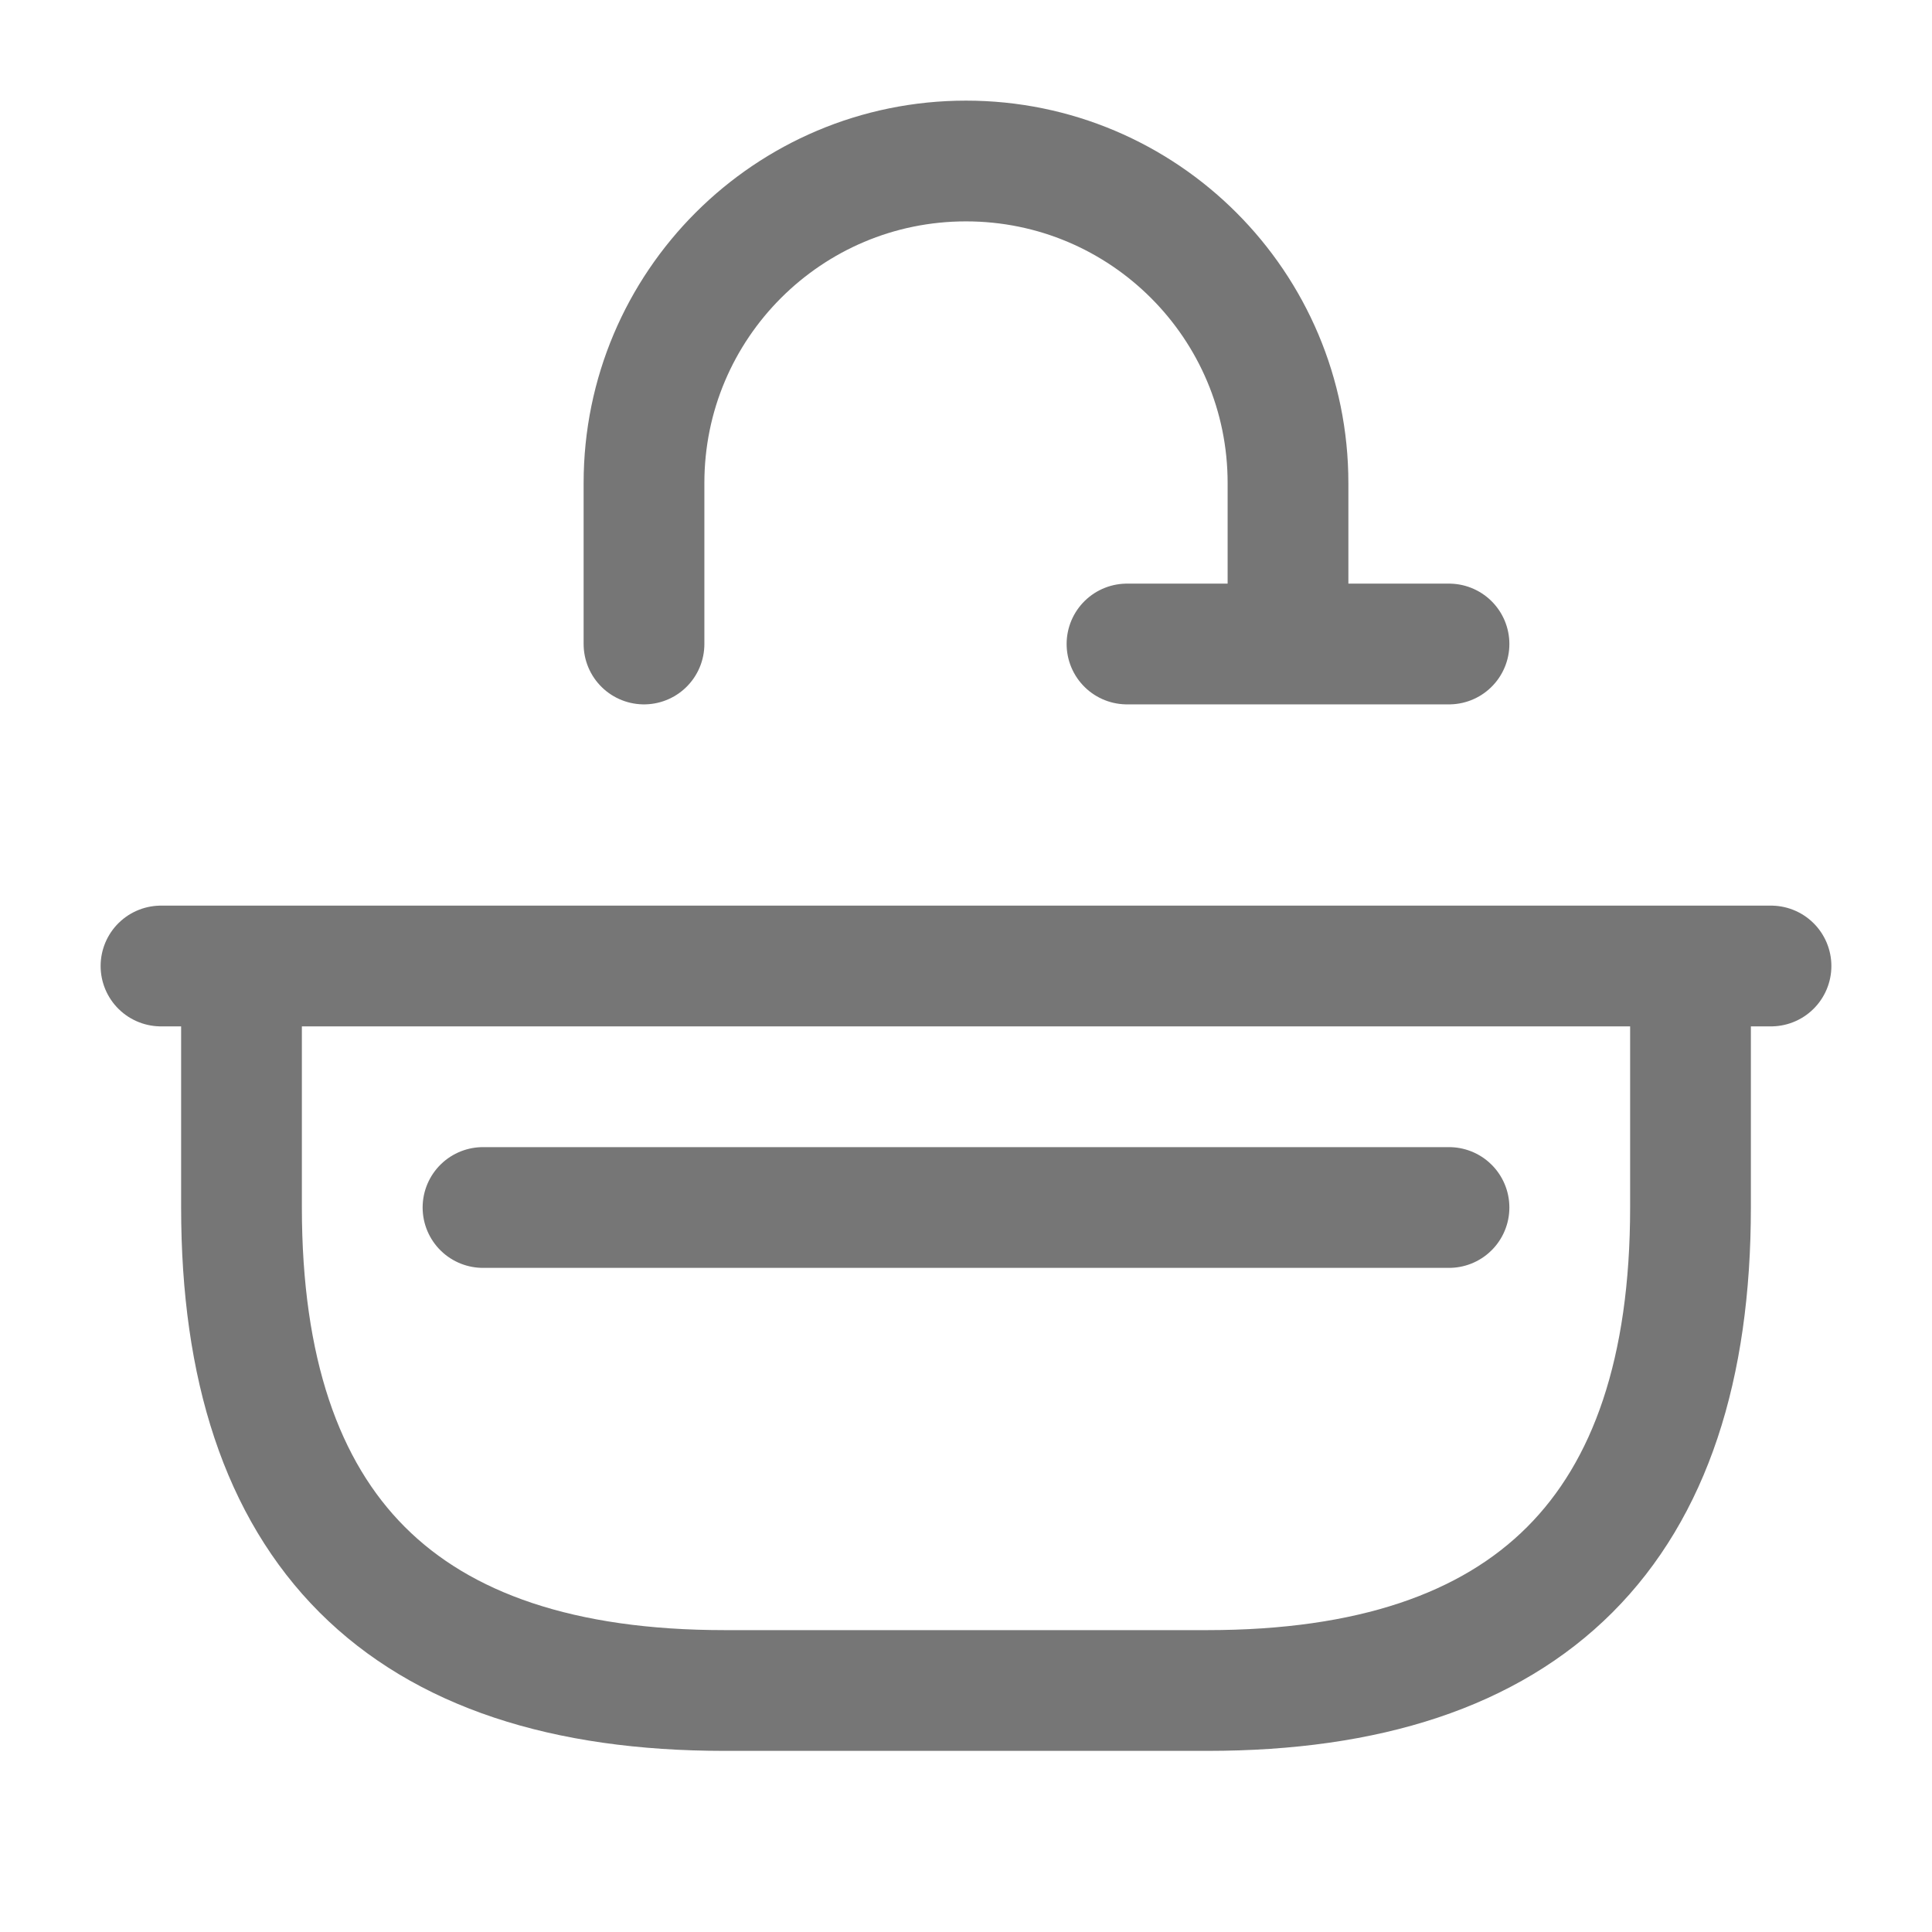
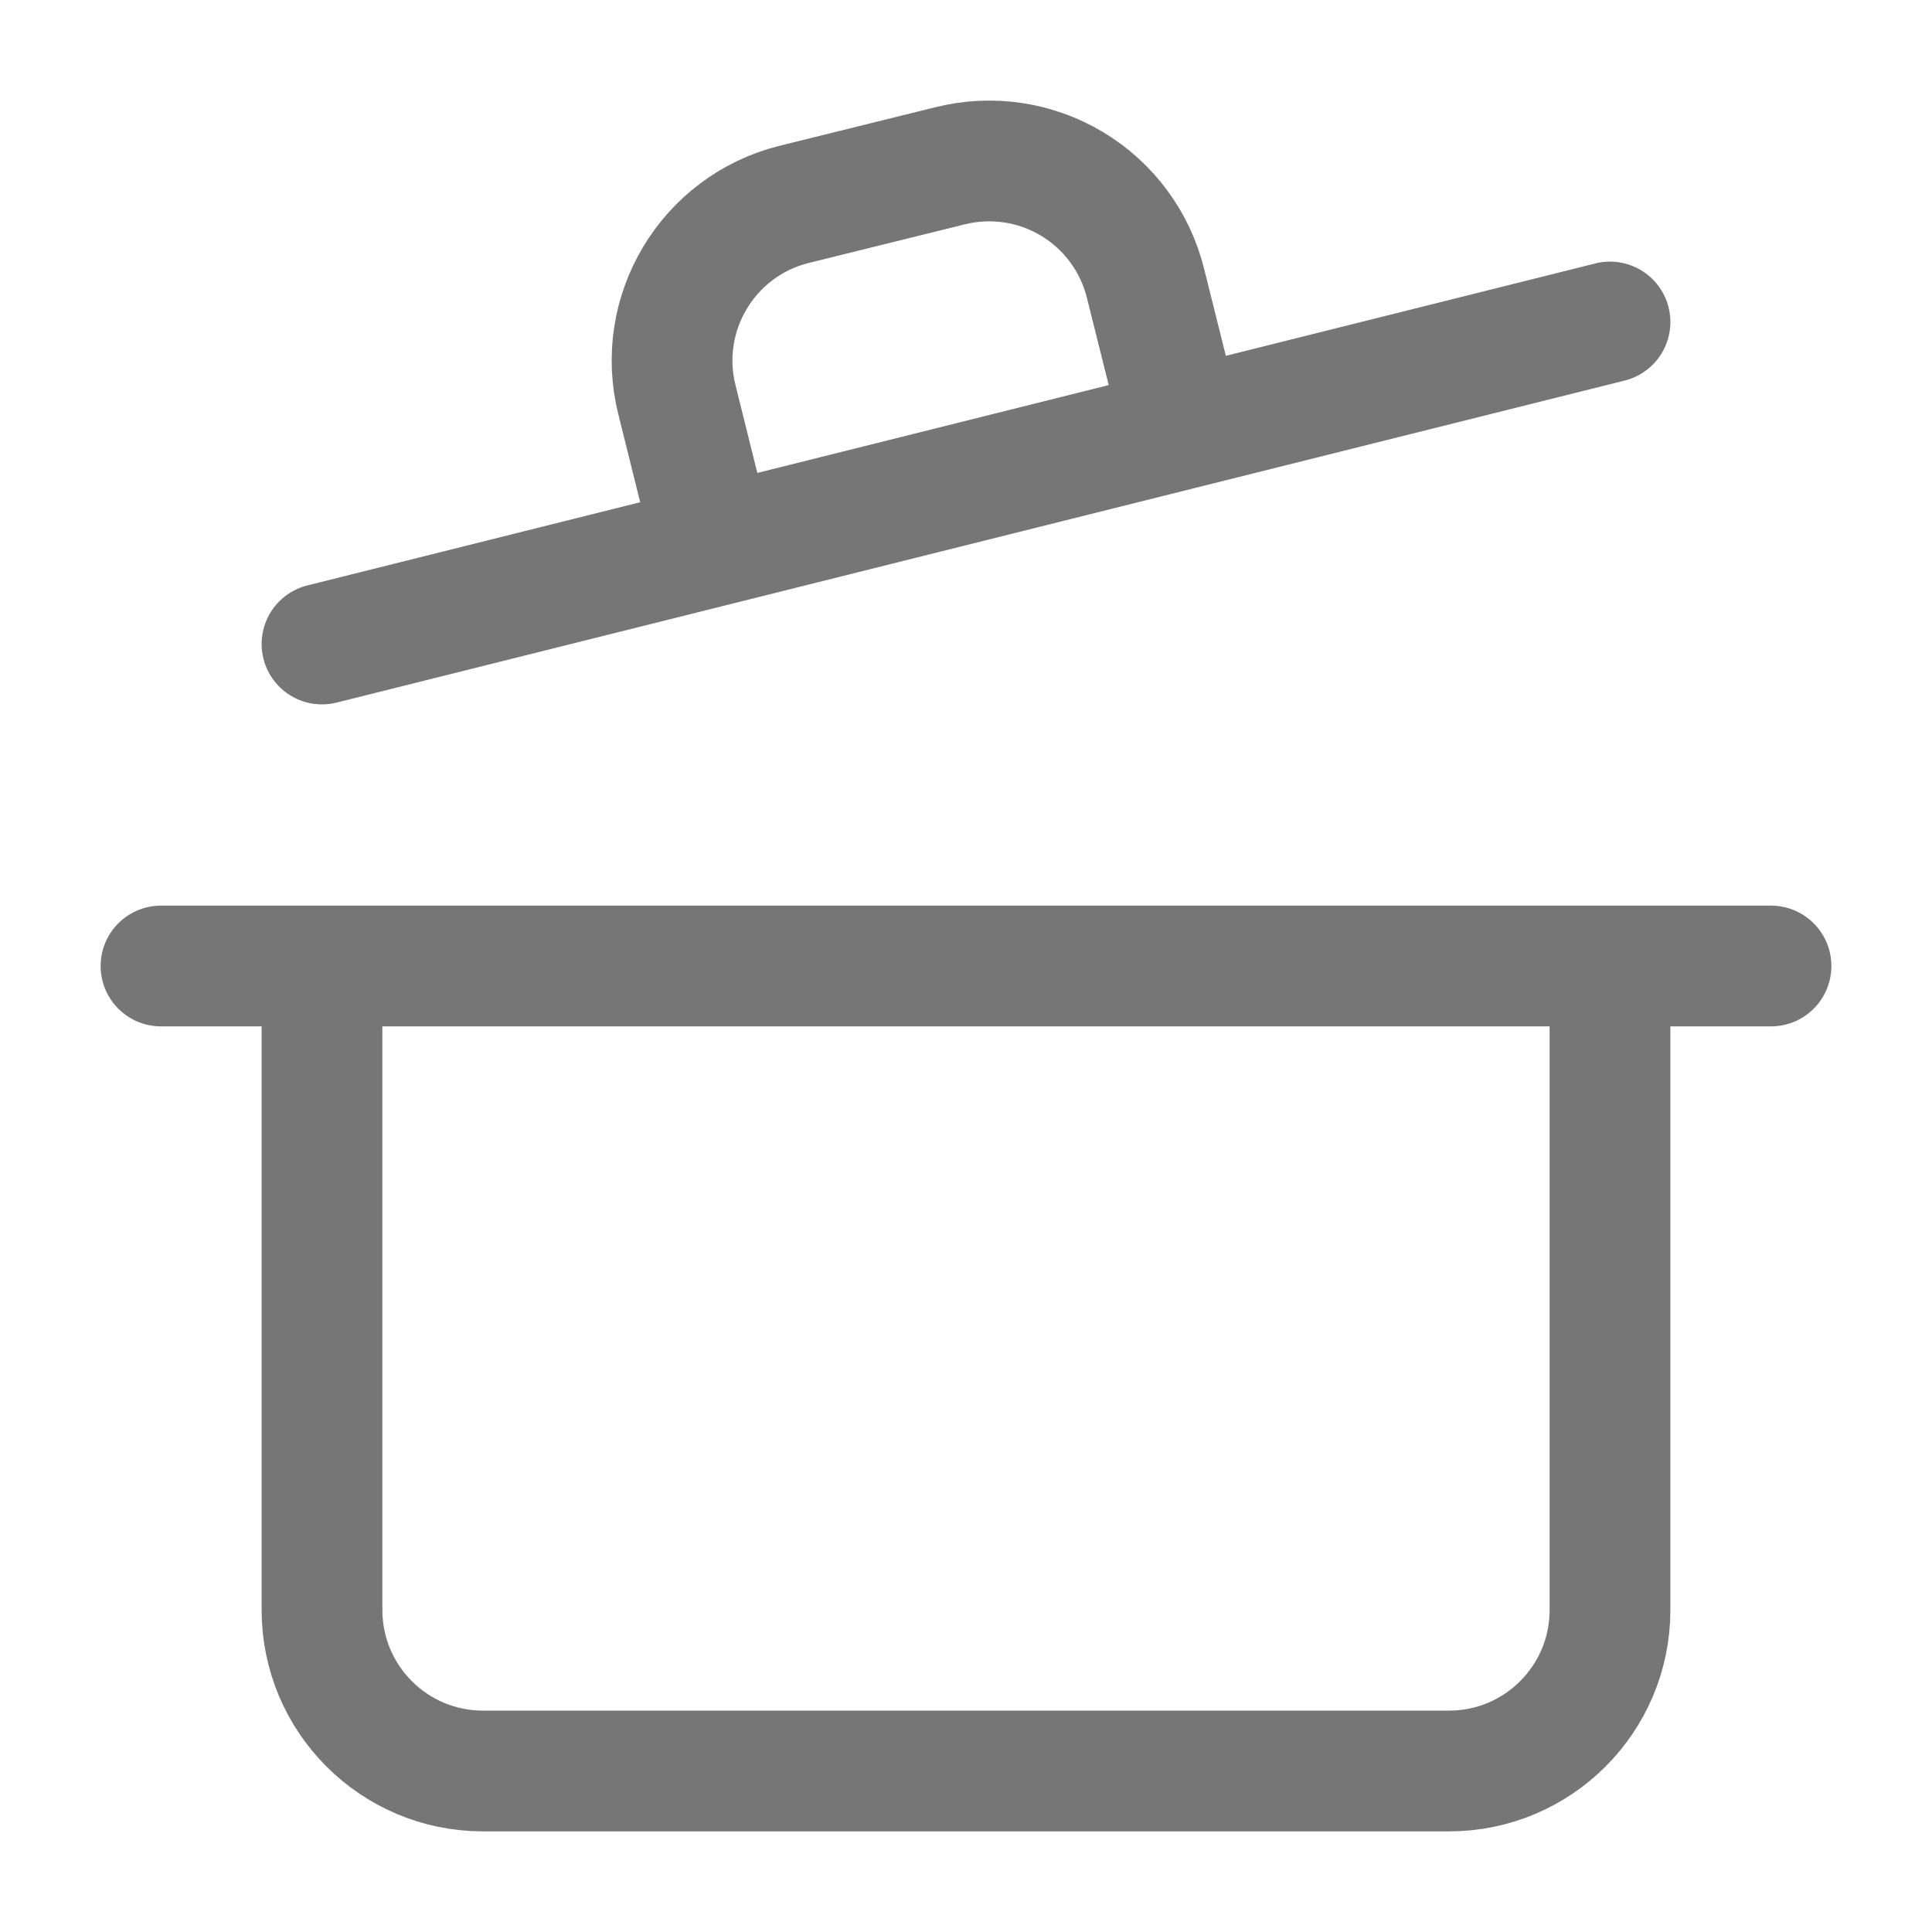
<svg xmlns="http://www.w3.org/2000/svg" viewBox="0 0 24 24" fill="none" color="#767676">
  <g stroke="currentColor" stroke-width="1.5" stroke-linecap="round" stroke-linejoin="round">
-     <path d="M3 12h18v3c0 4-2 6-6 6H9c-4 0-6-2-6-6zM2 12h20M8 8V6a4 4 0 0 1 8 0v2M14 8h4M6 15h12" />
+     <path d="M2 12h20m-2 0v8a2 2 0 0 1-2 2H6a2 2 0 0 1-2-2v-8m0-4l16-4M8.86 6.78l-.45-1.81a2 2 0 0 1 1.45-2.43l1.94-.48a2 2 0 0 1 2.43 1.46l.45 1.8" />
  </g>
</svg>
